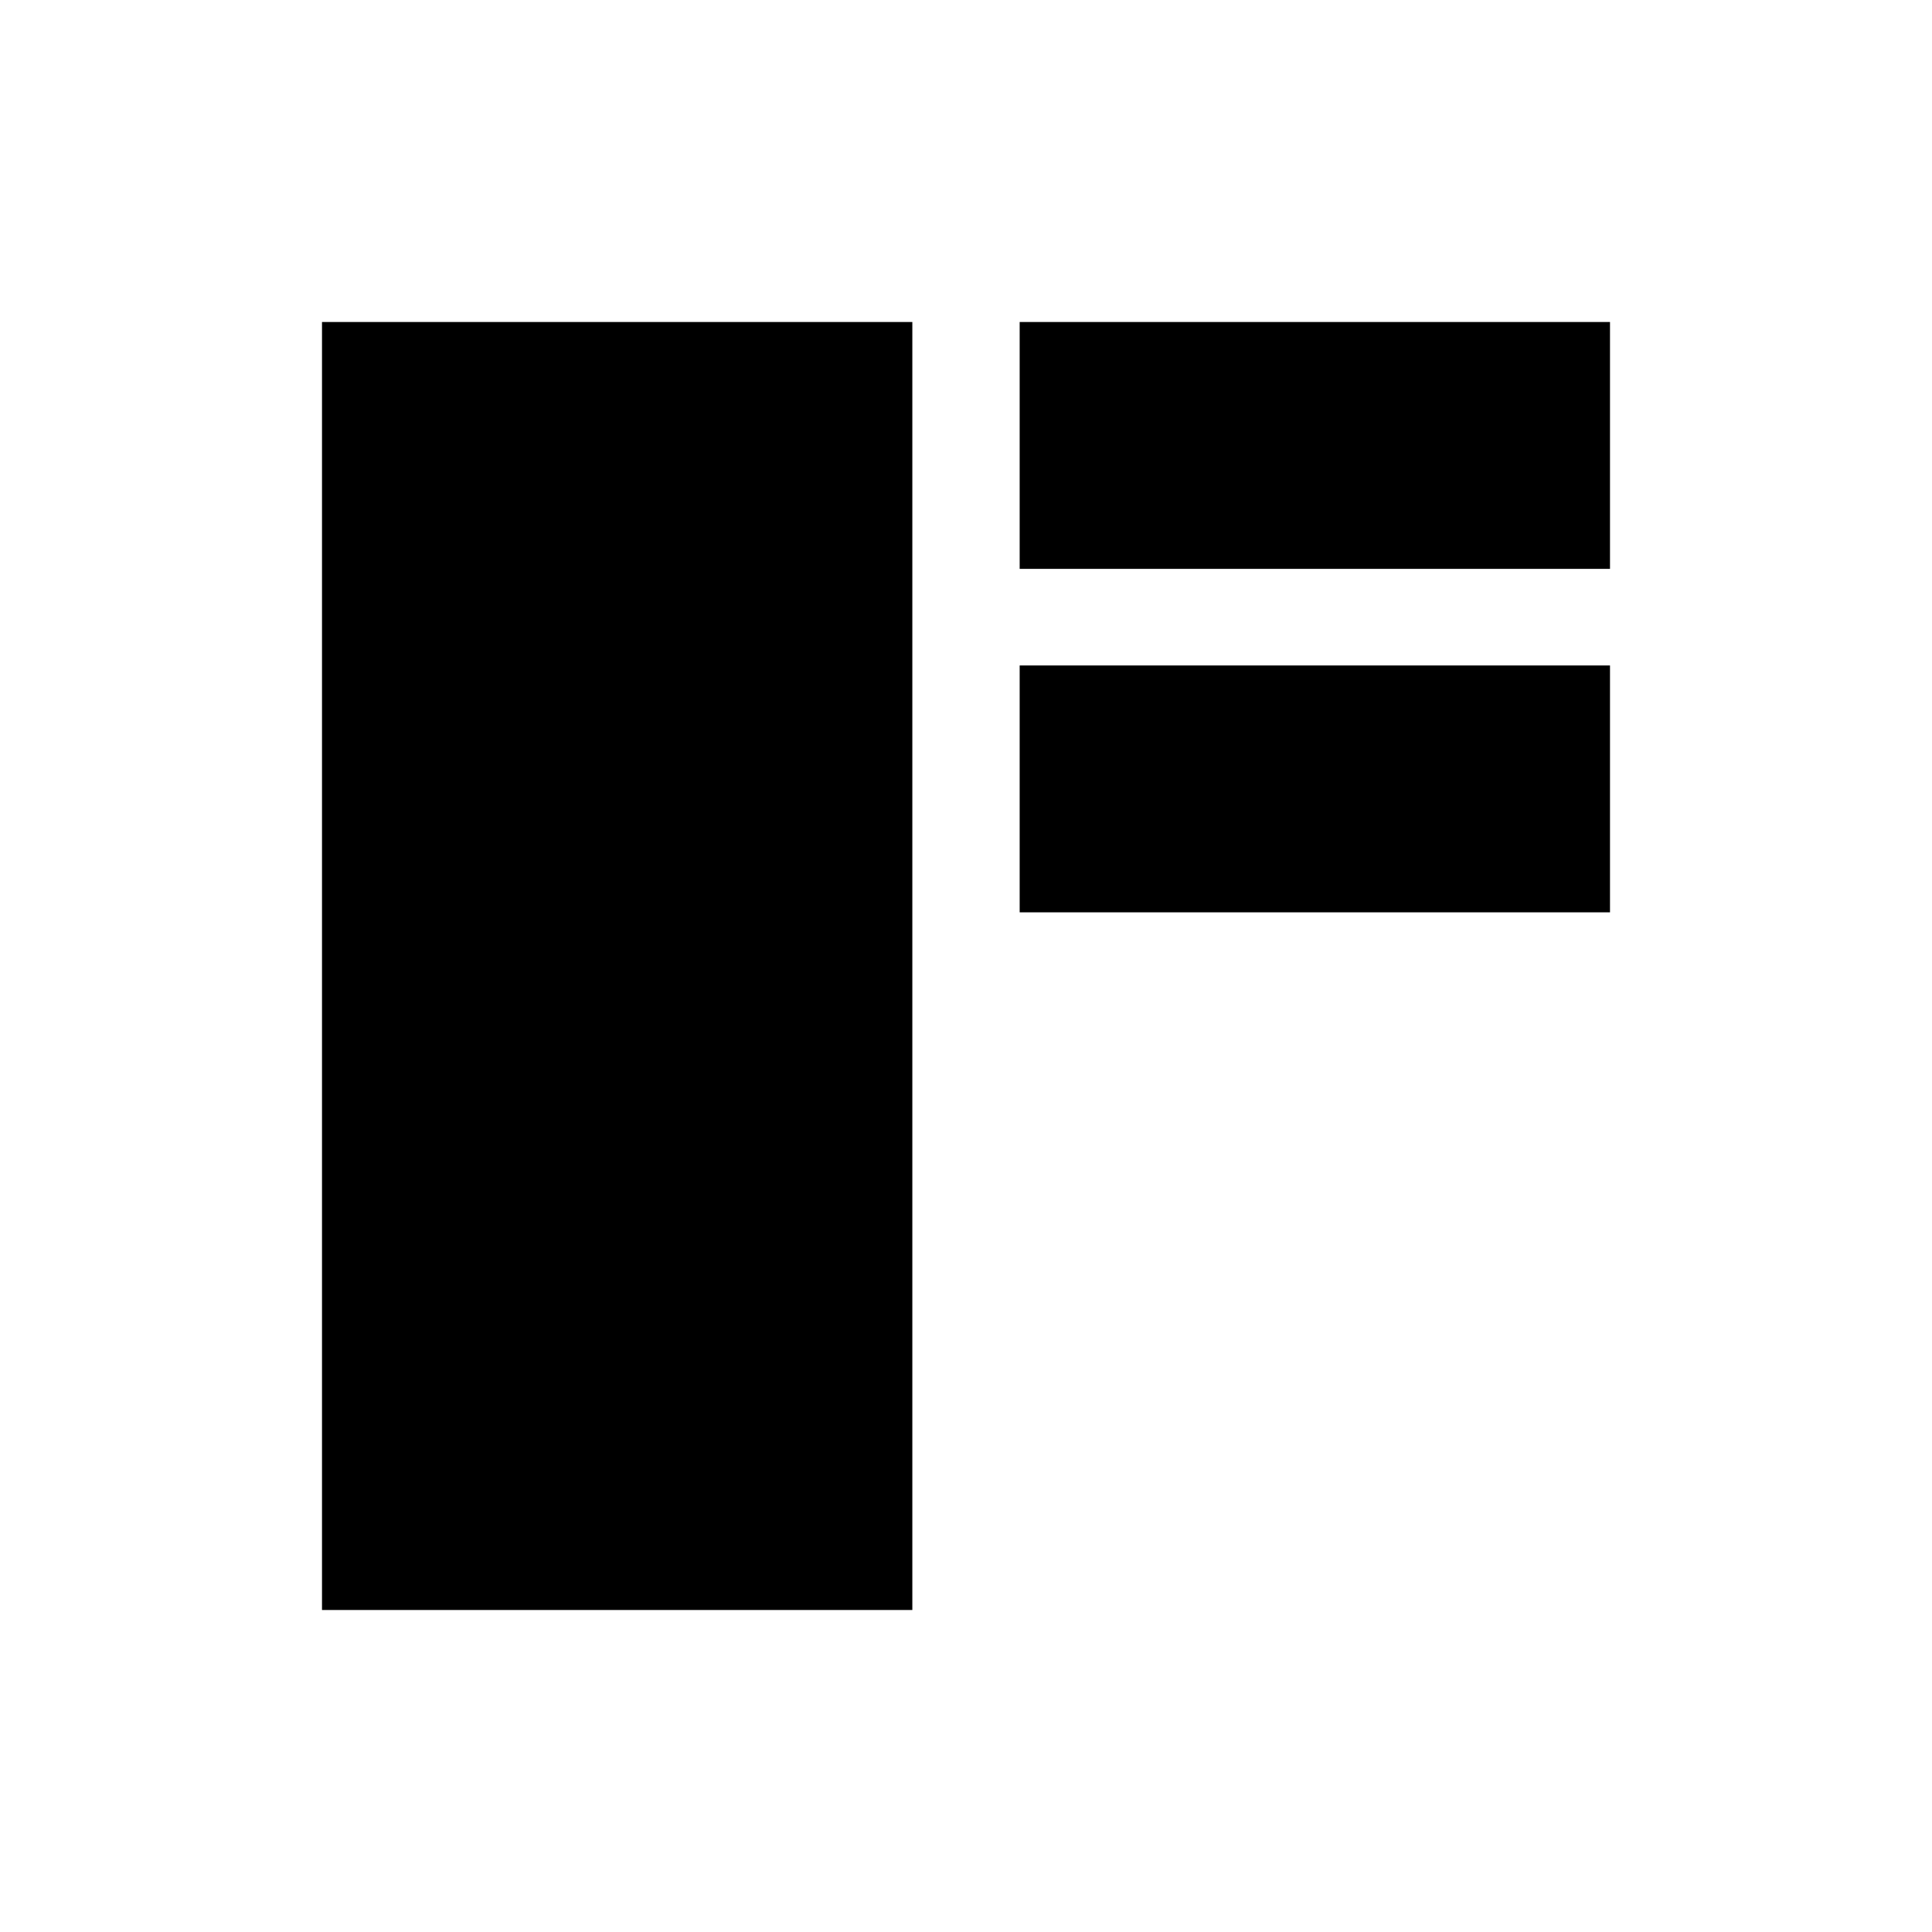
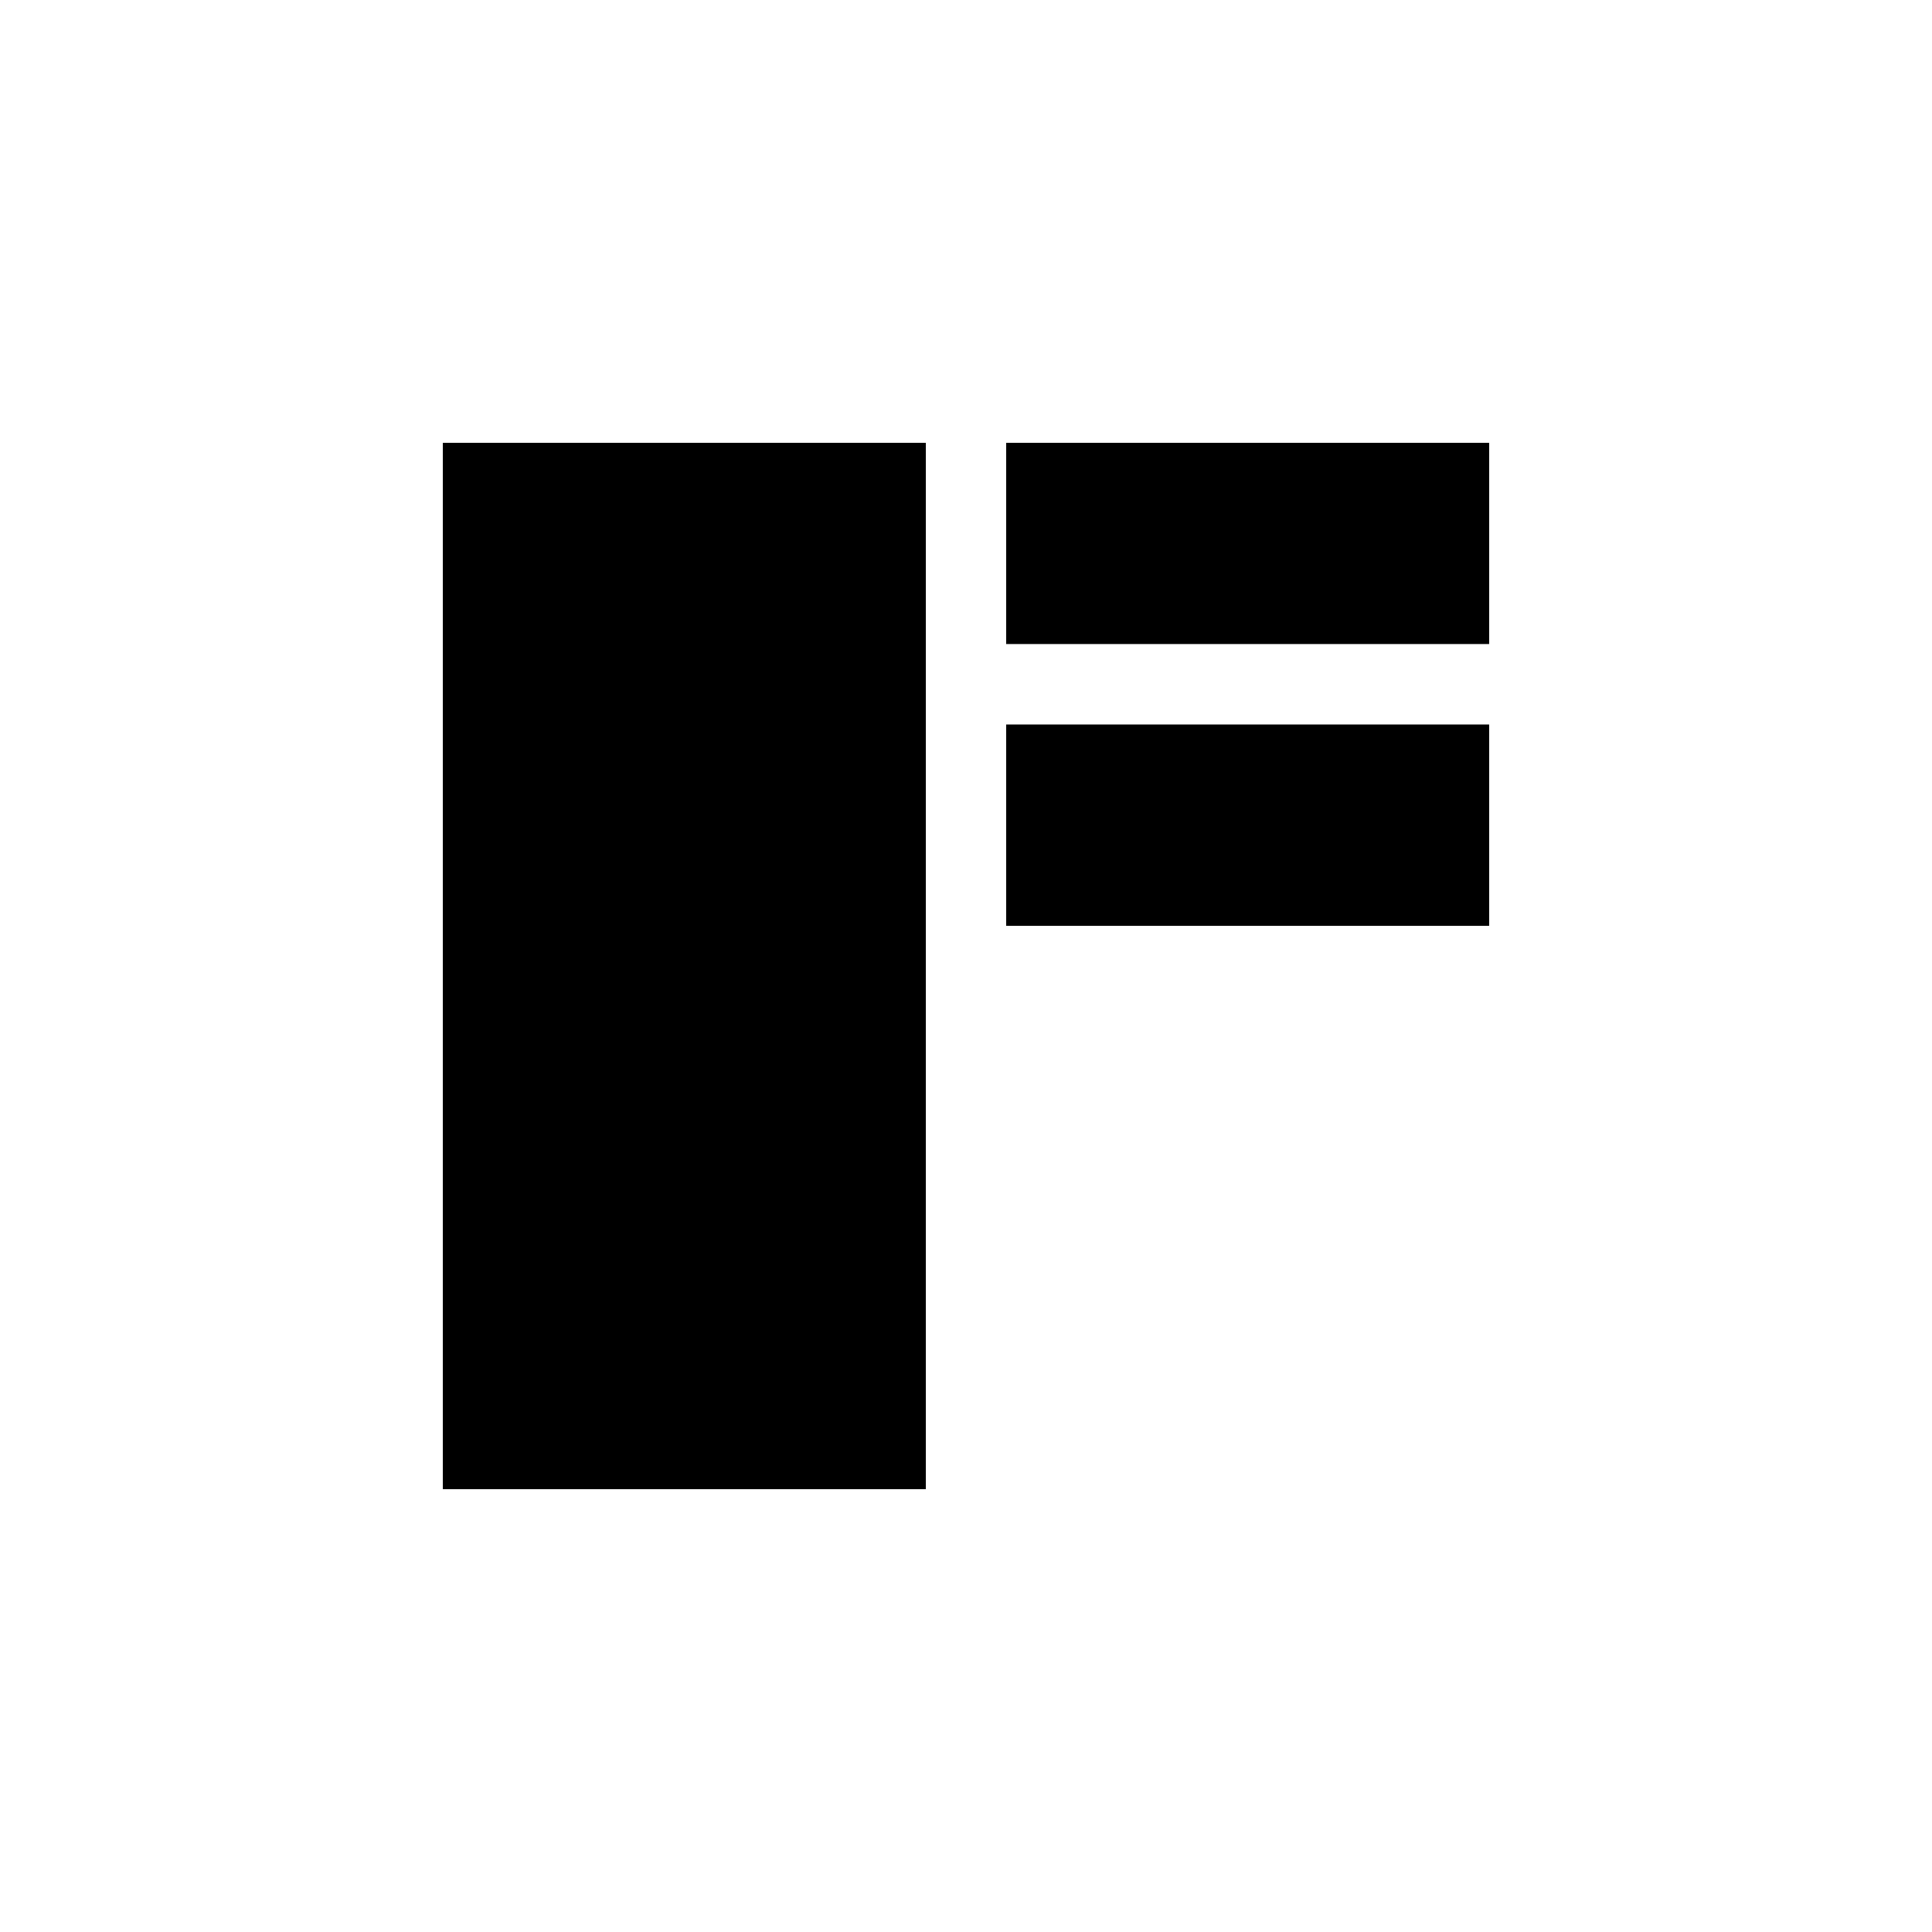
<svg xmlns="http://www.w3.org/2000/svg" width="180" height="180" viewBox="0 0 180 180" fill="none">
-   <rect x="30" y="30" width="55" height="120" fill="black" />
-   <rect x="95" y="30" width="55" height="23" fill="black" />
-   <rect x="95" y="62" width="55" height="23" fill="black" />
+   <rect x="41.25" y="41.25" width="45" height="97.5" fill="black" />
+   <rect x="93.75" y="41.25" width="45" height="18.75" fill="black" />
+   <rect x="93.75" y="67.5" width="45" height="18.75" fill="black" />
</svg>
